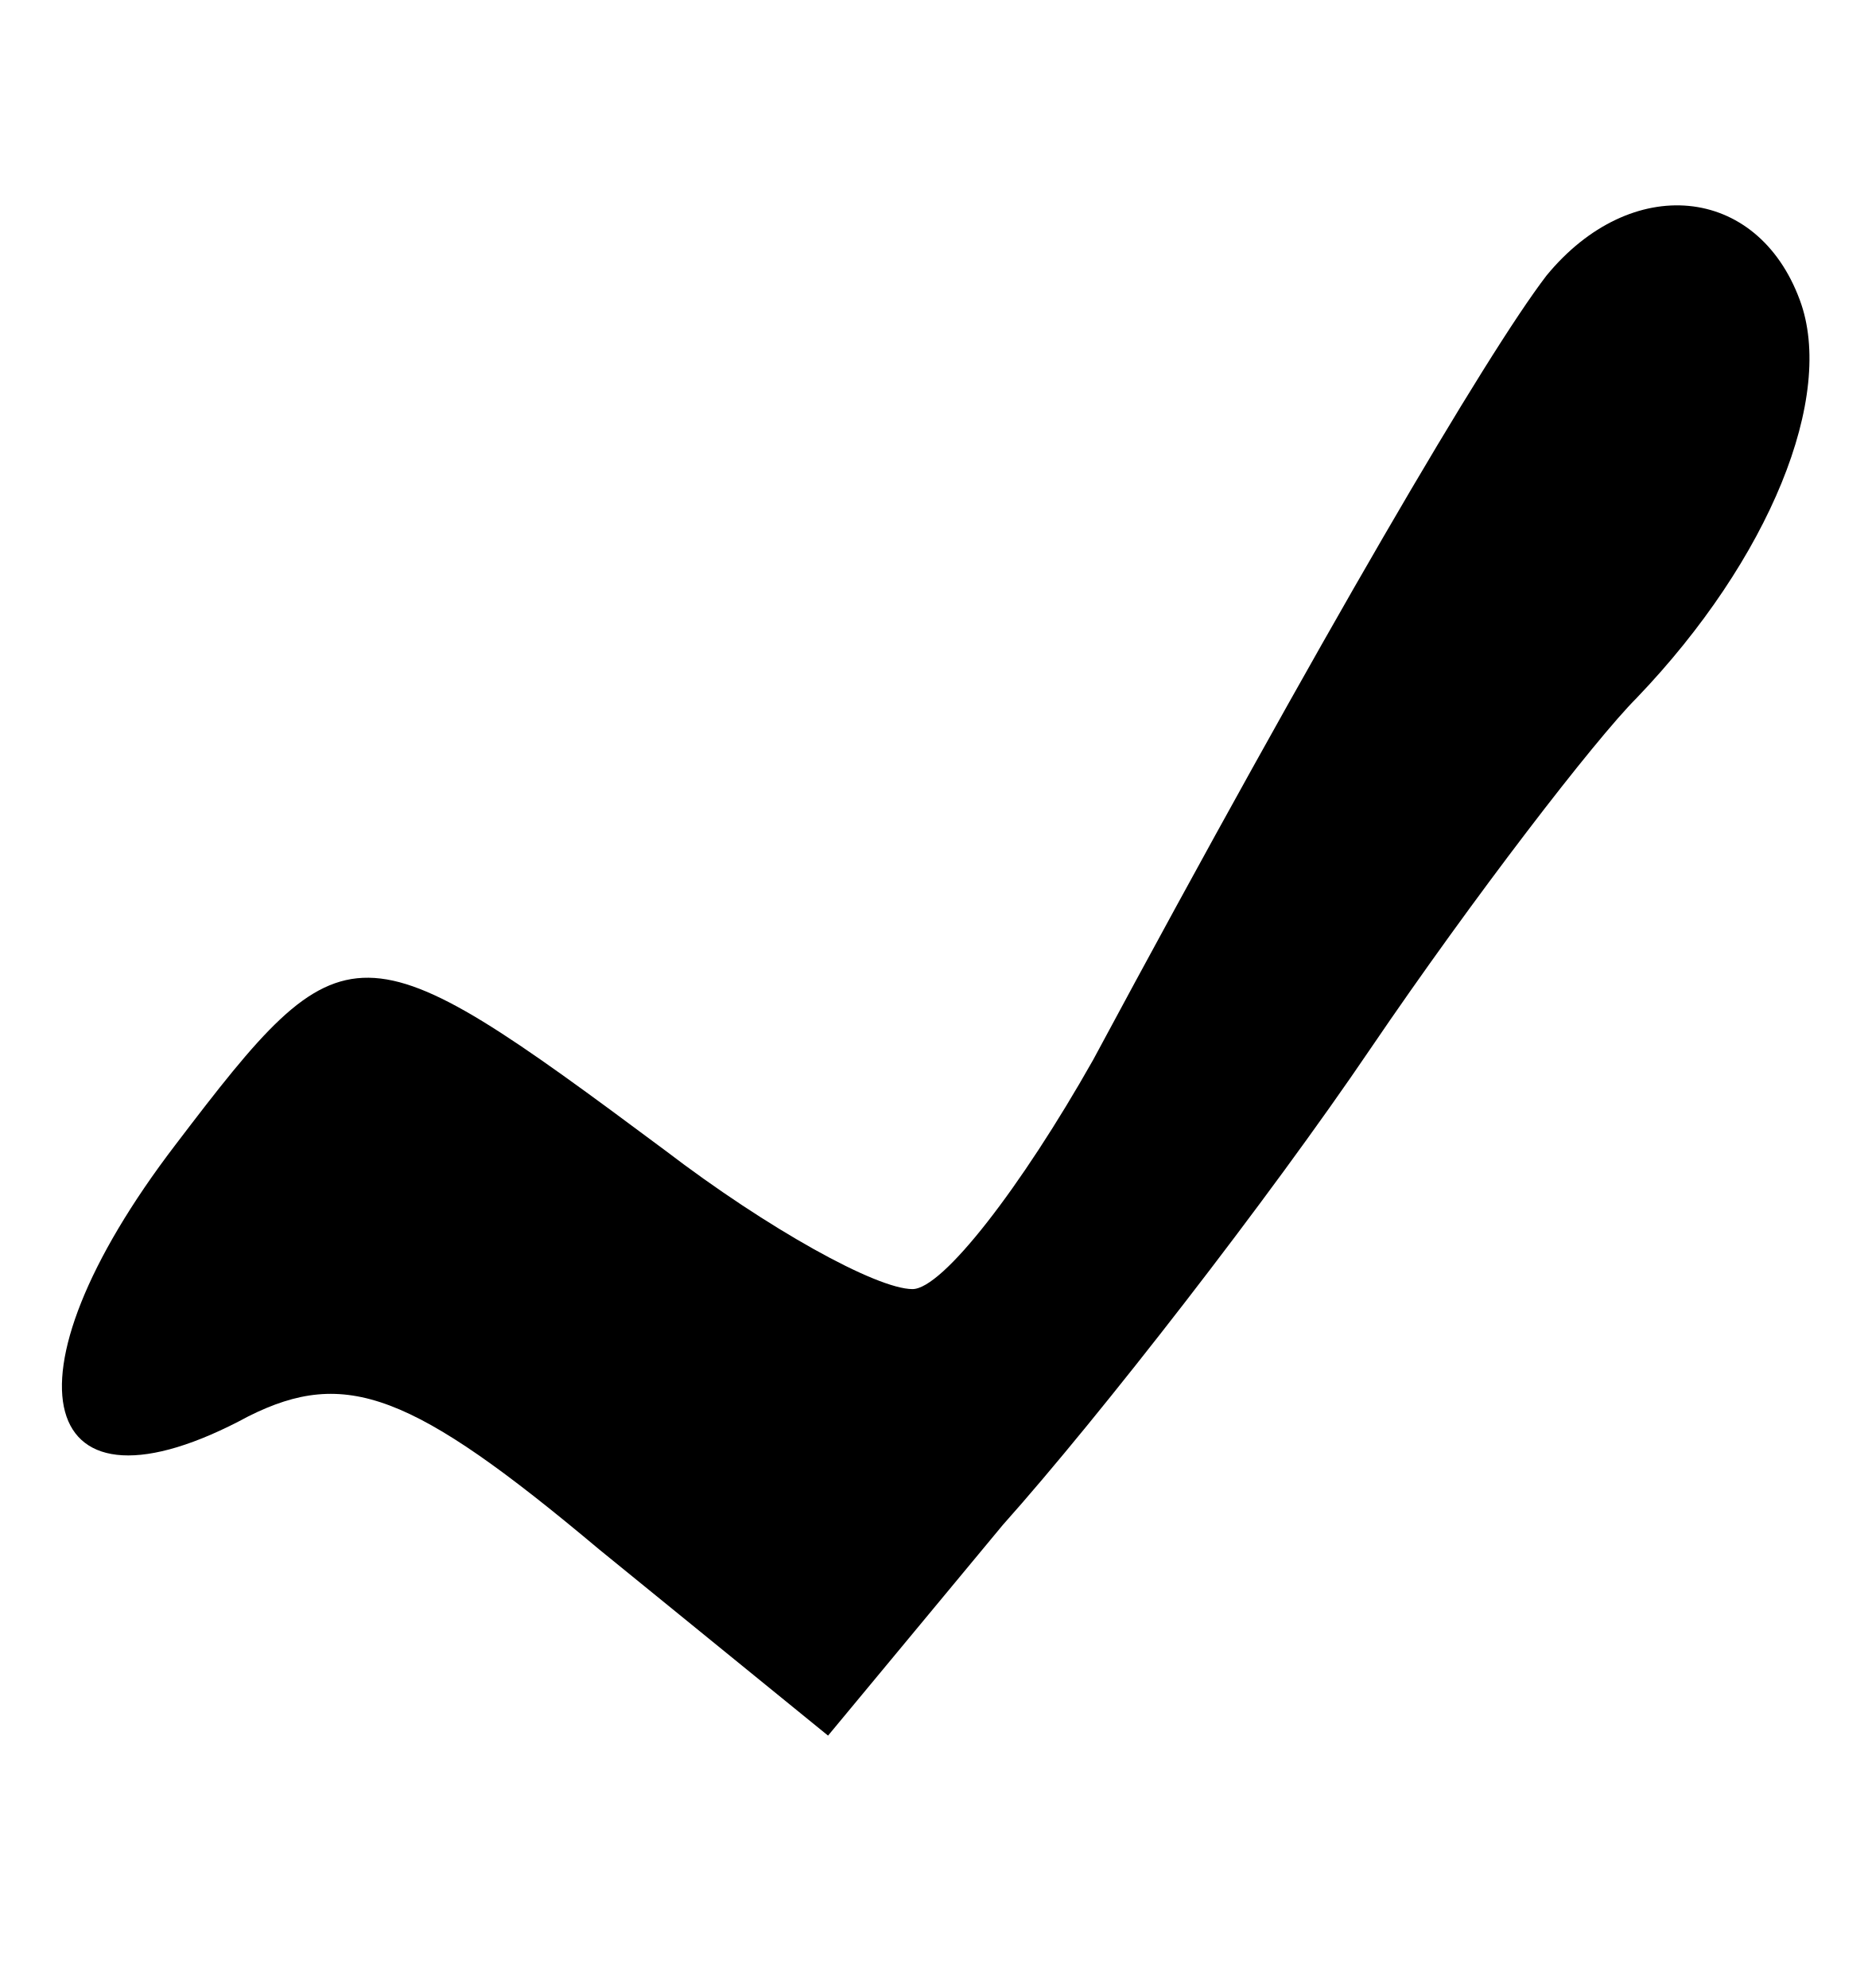
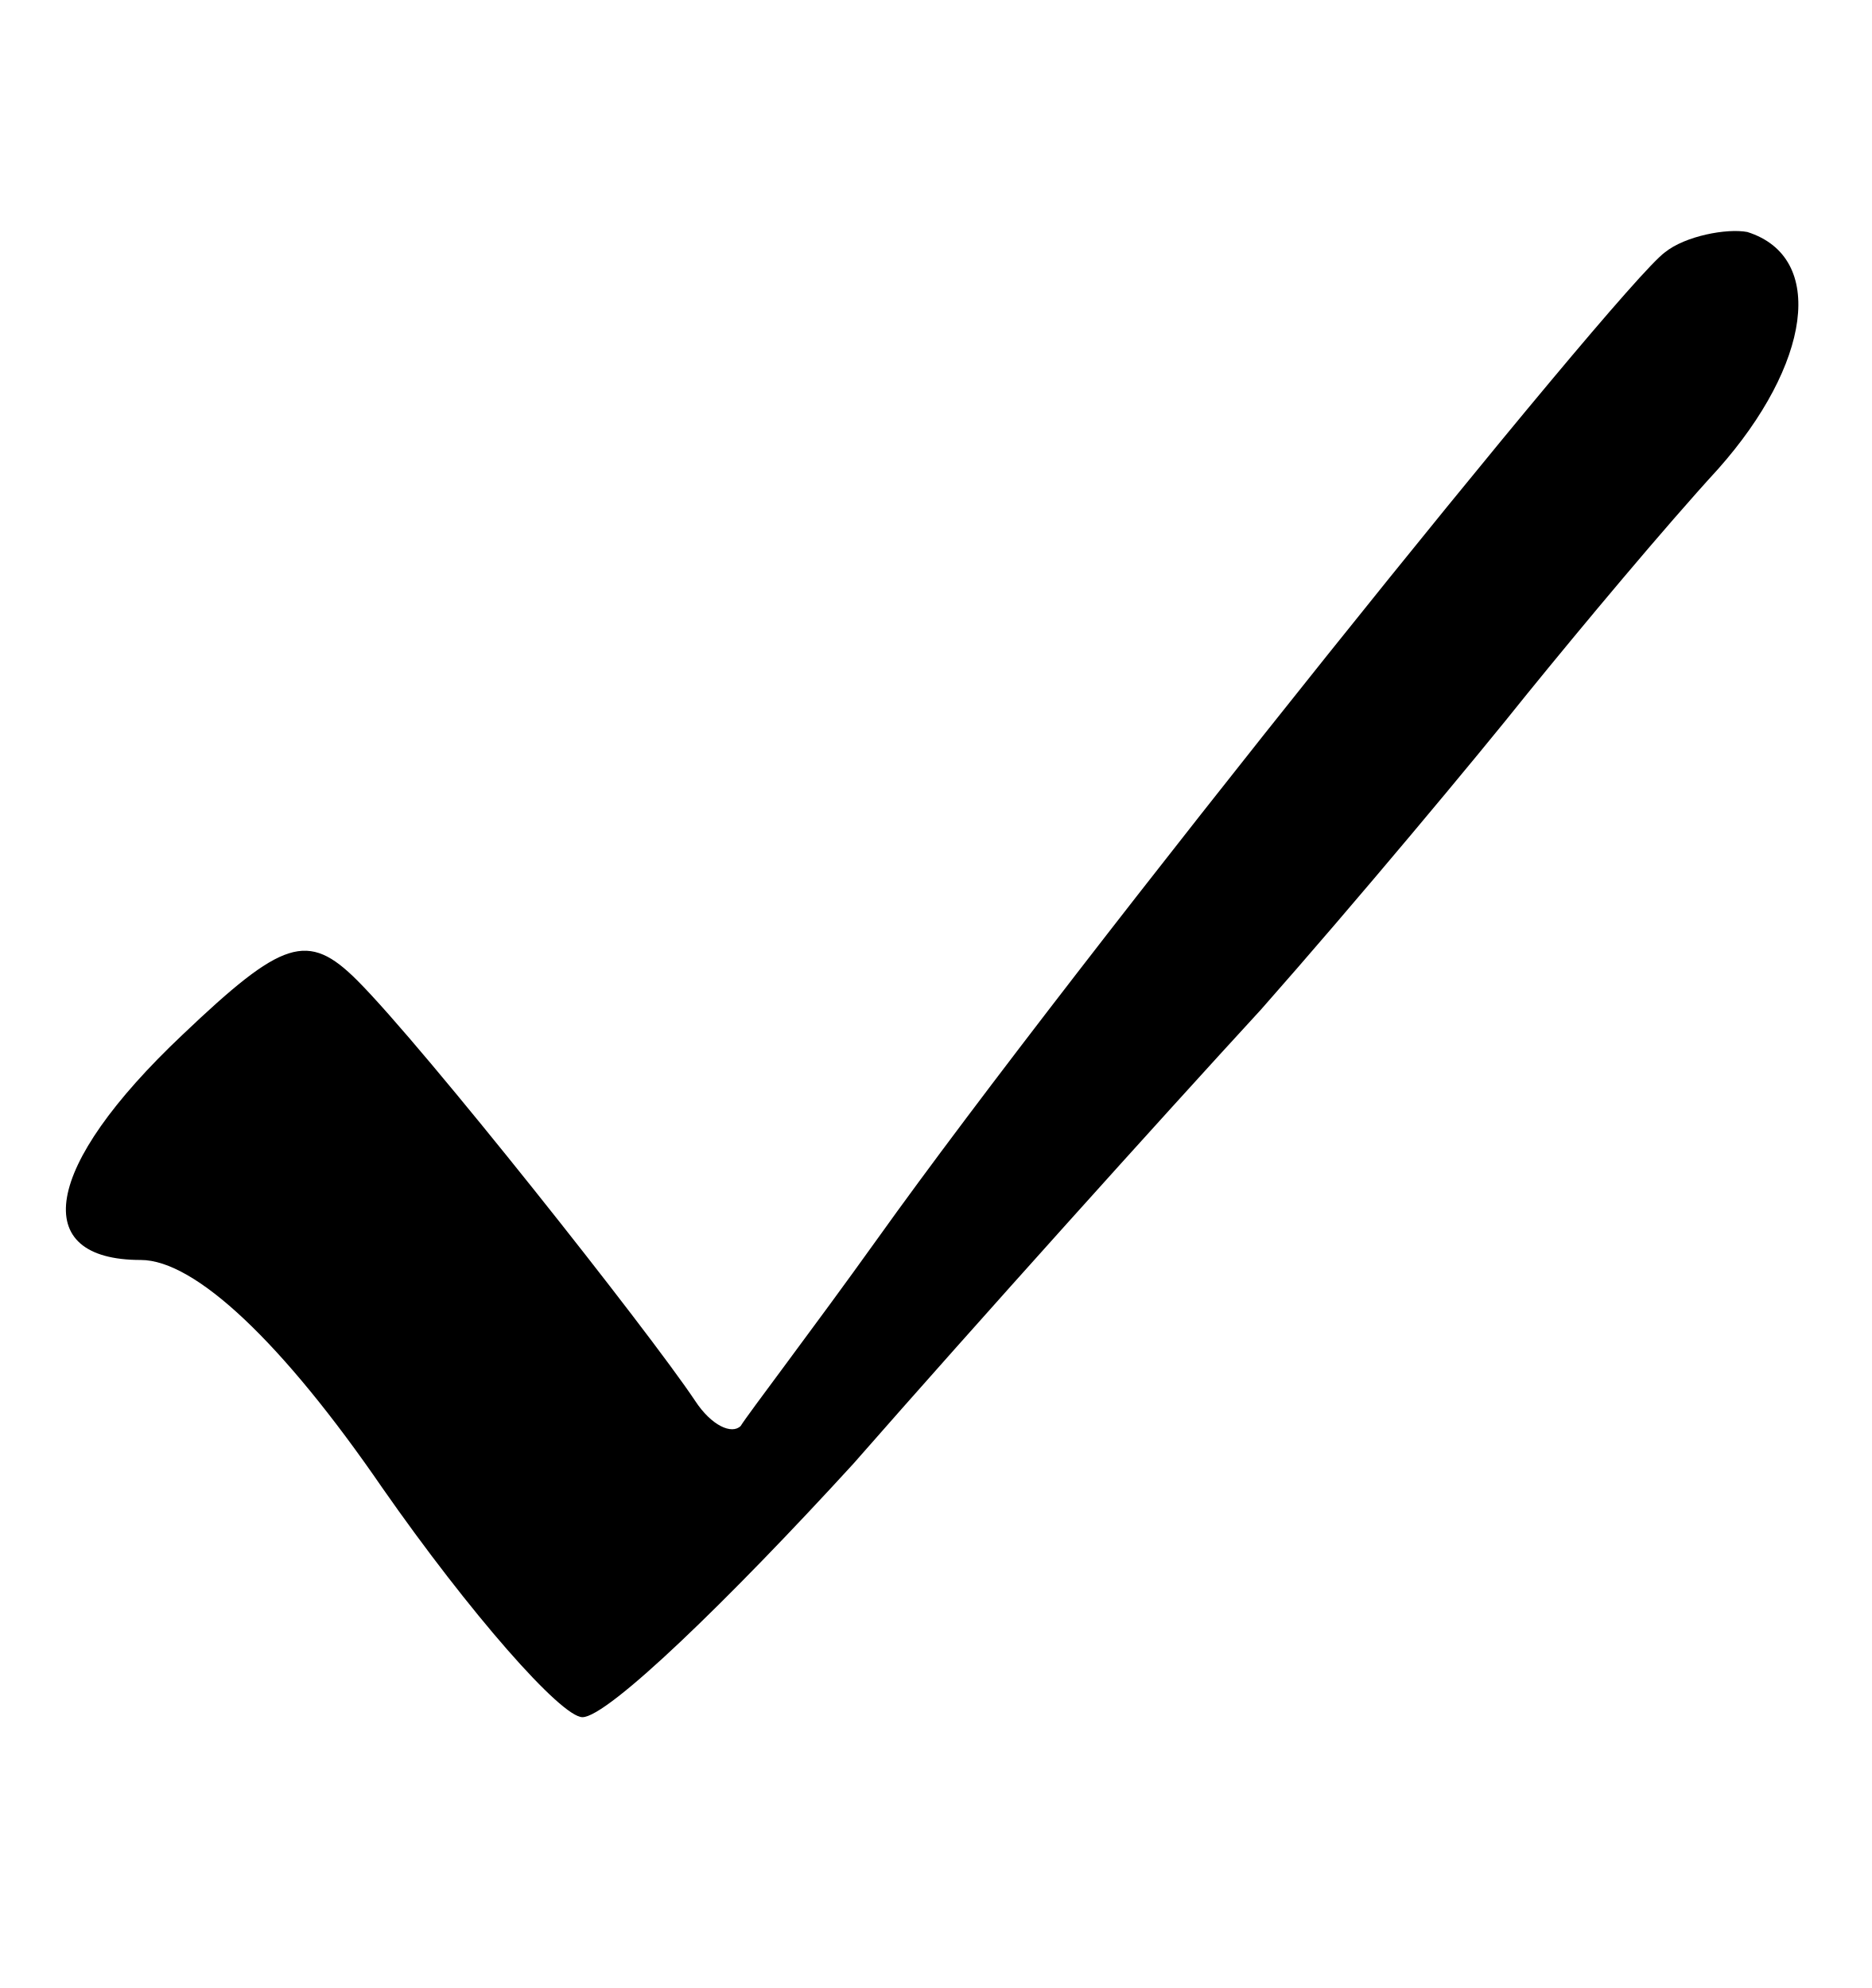
- <svg xmlns="http://www.w3.org/2000/svg" viewBox="0 -1900 1928 2048" role="img" aria-label="Check mark, 6-point">
-   <path fill="currentColor" transform="scale(1,-1)" d="M1593 1616C1531 1535 1363 1249 1126 808C1052 677 971 572 940 572C903 572 791 634 685 715C368 951 356 951 181 721C-5 478 38 323 256 441C356 491 424 466 617 304L853 112L1033 329C1133 441 1307 665 1412 820C1518 976 1643 1138 1686 1181C1823 1324 1891 1492 1854 1591C1810 1710 1680 1722 1593 1616Z" />
+ <svg xmlns="http://www.w3.org/2000/svg" viewBox="0 -1900 1928 2048" role="img" aria-label="Hooked radical sign, 6-point">
+   <path fill="currentColor" transform="scale(1,-1)" d="M1715 1640C1667 1605 1106 907 904 624C836 529 771 444 763 431C754 422 733 431 716 457C668 529 437 821 368 890C317 941 291 932 188 834C43 697 30 602 145 602C201 602 291 517 394 367C484 238 578 131 600 131C626 131 750 251 879 392C1007 538 1196 748 1299 860C1397 971 1522 1121 1573 1185C1629 1254 1715 1357 1770 1417C1865 1524 1882 1635 1800 1661C1779 1665 1736 1657 1715 1640Z" />
</svg>
